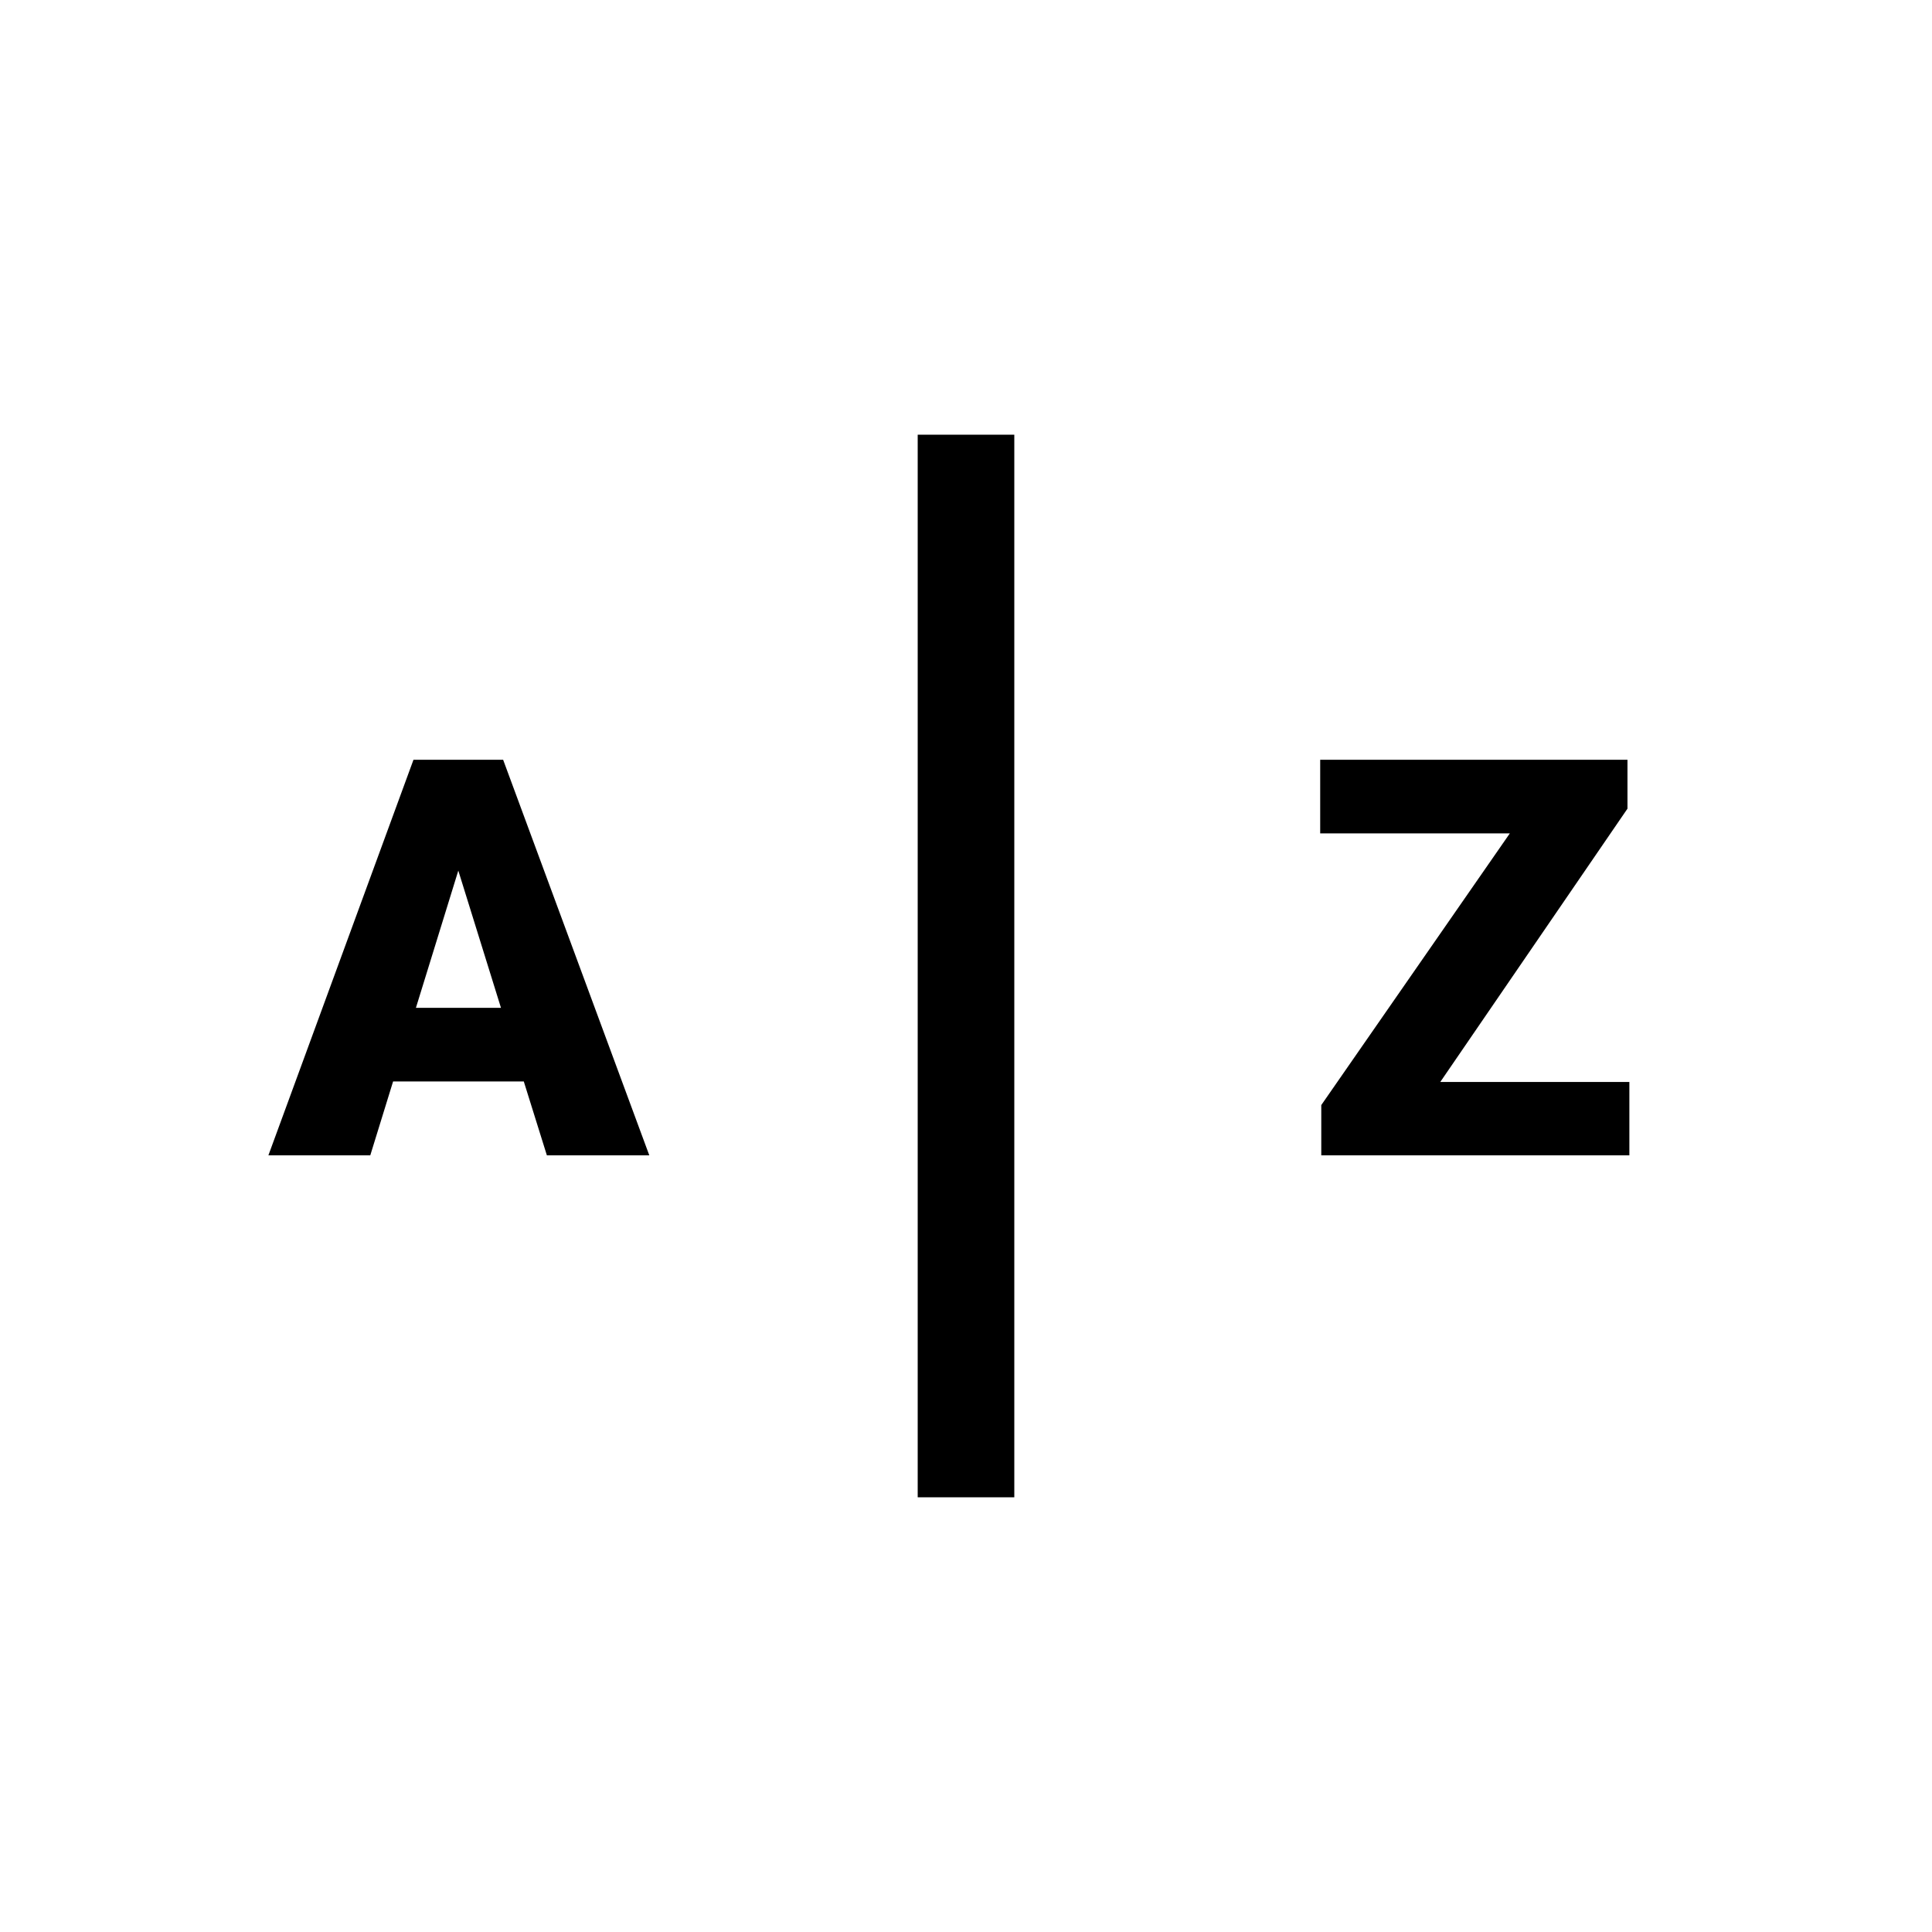
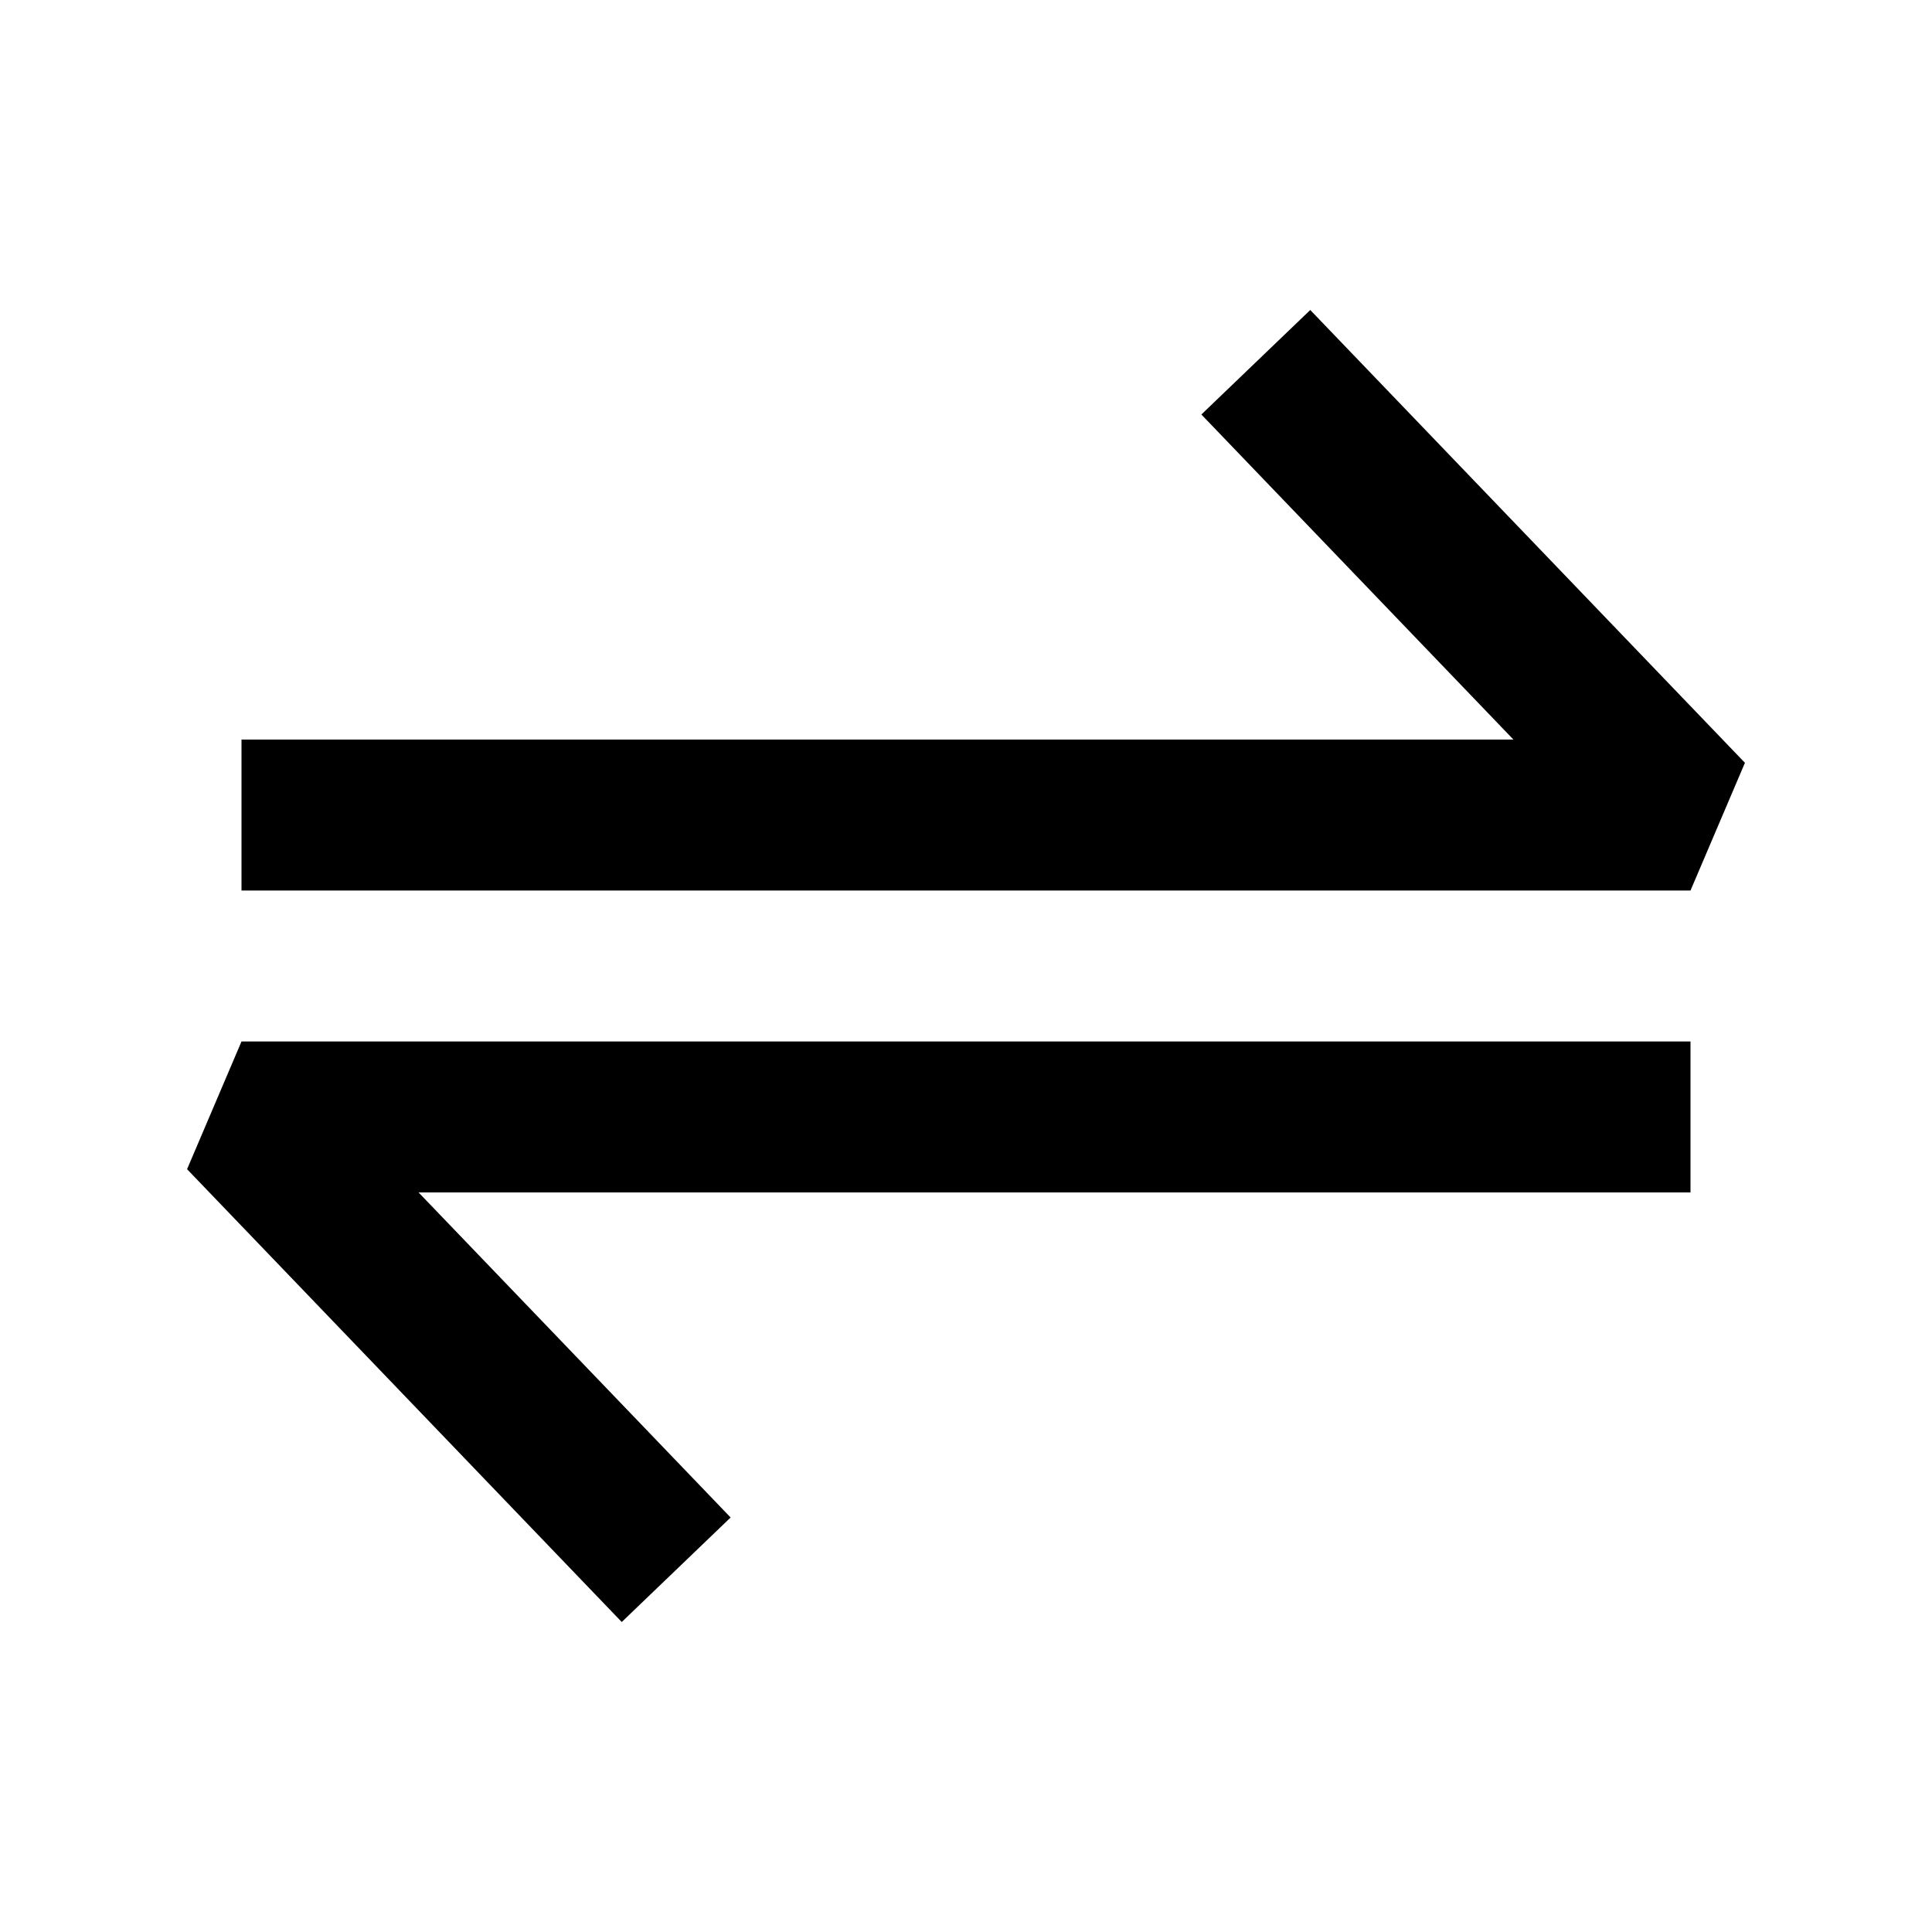
- <svg xmlns="http://www.w3.org/2000/svg" xmlns:xlink="http://www.w3.org/1999/xlink" width="1000" height="1000" viewBox="0 0 1000 1000" version="1.1">
-   <g id="Canvas" transform="translate(-4143 -124)">
-     <clipPath id="clip-0" clip-rule="evenodd">
-       <path d="M 4143 124L 5143 124L 5143 1124L 4143 1124L 4143 124Z" fill="#FFFFFF" />
-     </clipPath>
-     <g id="ATBASH" clip-path="url(#clip-0)">
-       <path d="M 4143 124L 5143 124L 5143 1124L 4143 1124L 4143 124Z" fill="#FFFFFF" />
-       <g id="Line">
-         <use xlink:href="#path0_stroke" transform="matrix(-1.05818e-16 1 -1 -1.05818e-16 4618 349)" />
-       </g>
-       <g id="A">
-         <use xlink:href="#path1_fill" transform="translate(4143 349)" />
-       </g>
-       <g id="Z">
-         <use xlink:href="#path2_fill" transform="translate(4668 349)" />
-       </g>
-     </g>
+ <svg xmlns="http://www.w3.org/2000/svg" width="64" height="64" viewBox="0 0 64 64" fill="none">
+   <g id="atbash">
+     <rect width="16" height="16" transform="scale(4)" fill="white" />
+     <path id="Ellipse" d="M56 27V29.5L57.803 25.269L56 27ZM8 37V34.5L6.197 38.731L8 37ZM8 29.5H56V24.5H8V29.5ZM8 39.5H56V34.5H8V39.5ZM57.803 25.269L43.404 10.269L39.797 13.731L54.197 28.731L57.803 25.269ZM6.197 38.731L20.596 53.731L24.203 50.269L9.803 35.269L6.197 38.731Z" fill="black" />
  </g>
-   <defs>
-     <path id="path0_stroke" d="M 0 0L 550 0L 550 -50L 0 -50L 0 0Z" />
-     <path id="path1_fill" d="M 271.109 334.75L 203.469 334.75L 191.656 373L 138.922 373L 214.016 168.25L 260.422 168.25L 336.078 373L 283.062 373L 271.109 334.75ZM 215.281 296.641L 259.297 296.641L 237.219 225.625L 215.281 296.641Z" />
-     <path id="path2_fill" d="M 220.484 335.031L 318.359 335.031L 318.359 373L 158.891 373L 158.891 346.984L 256.484 206.359L 158.328 206.359L 158.328 168.25L 317.375 168.25L 317.375 193.562L 220.484 335.031Z" />
-   </defs>
</svg>
